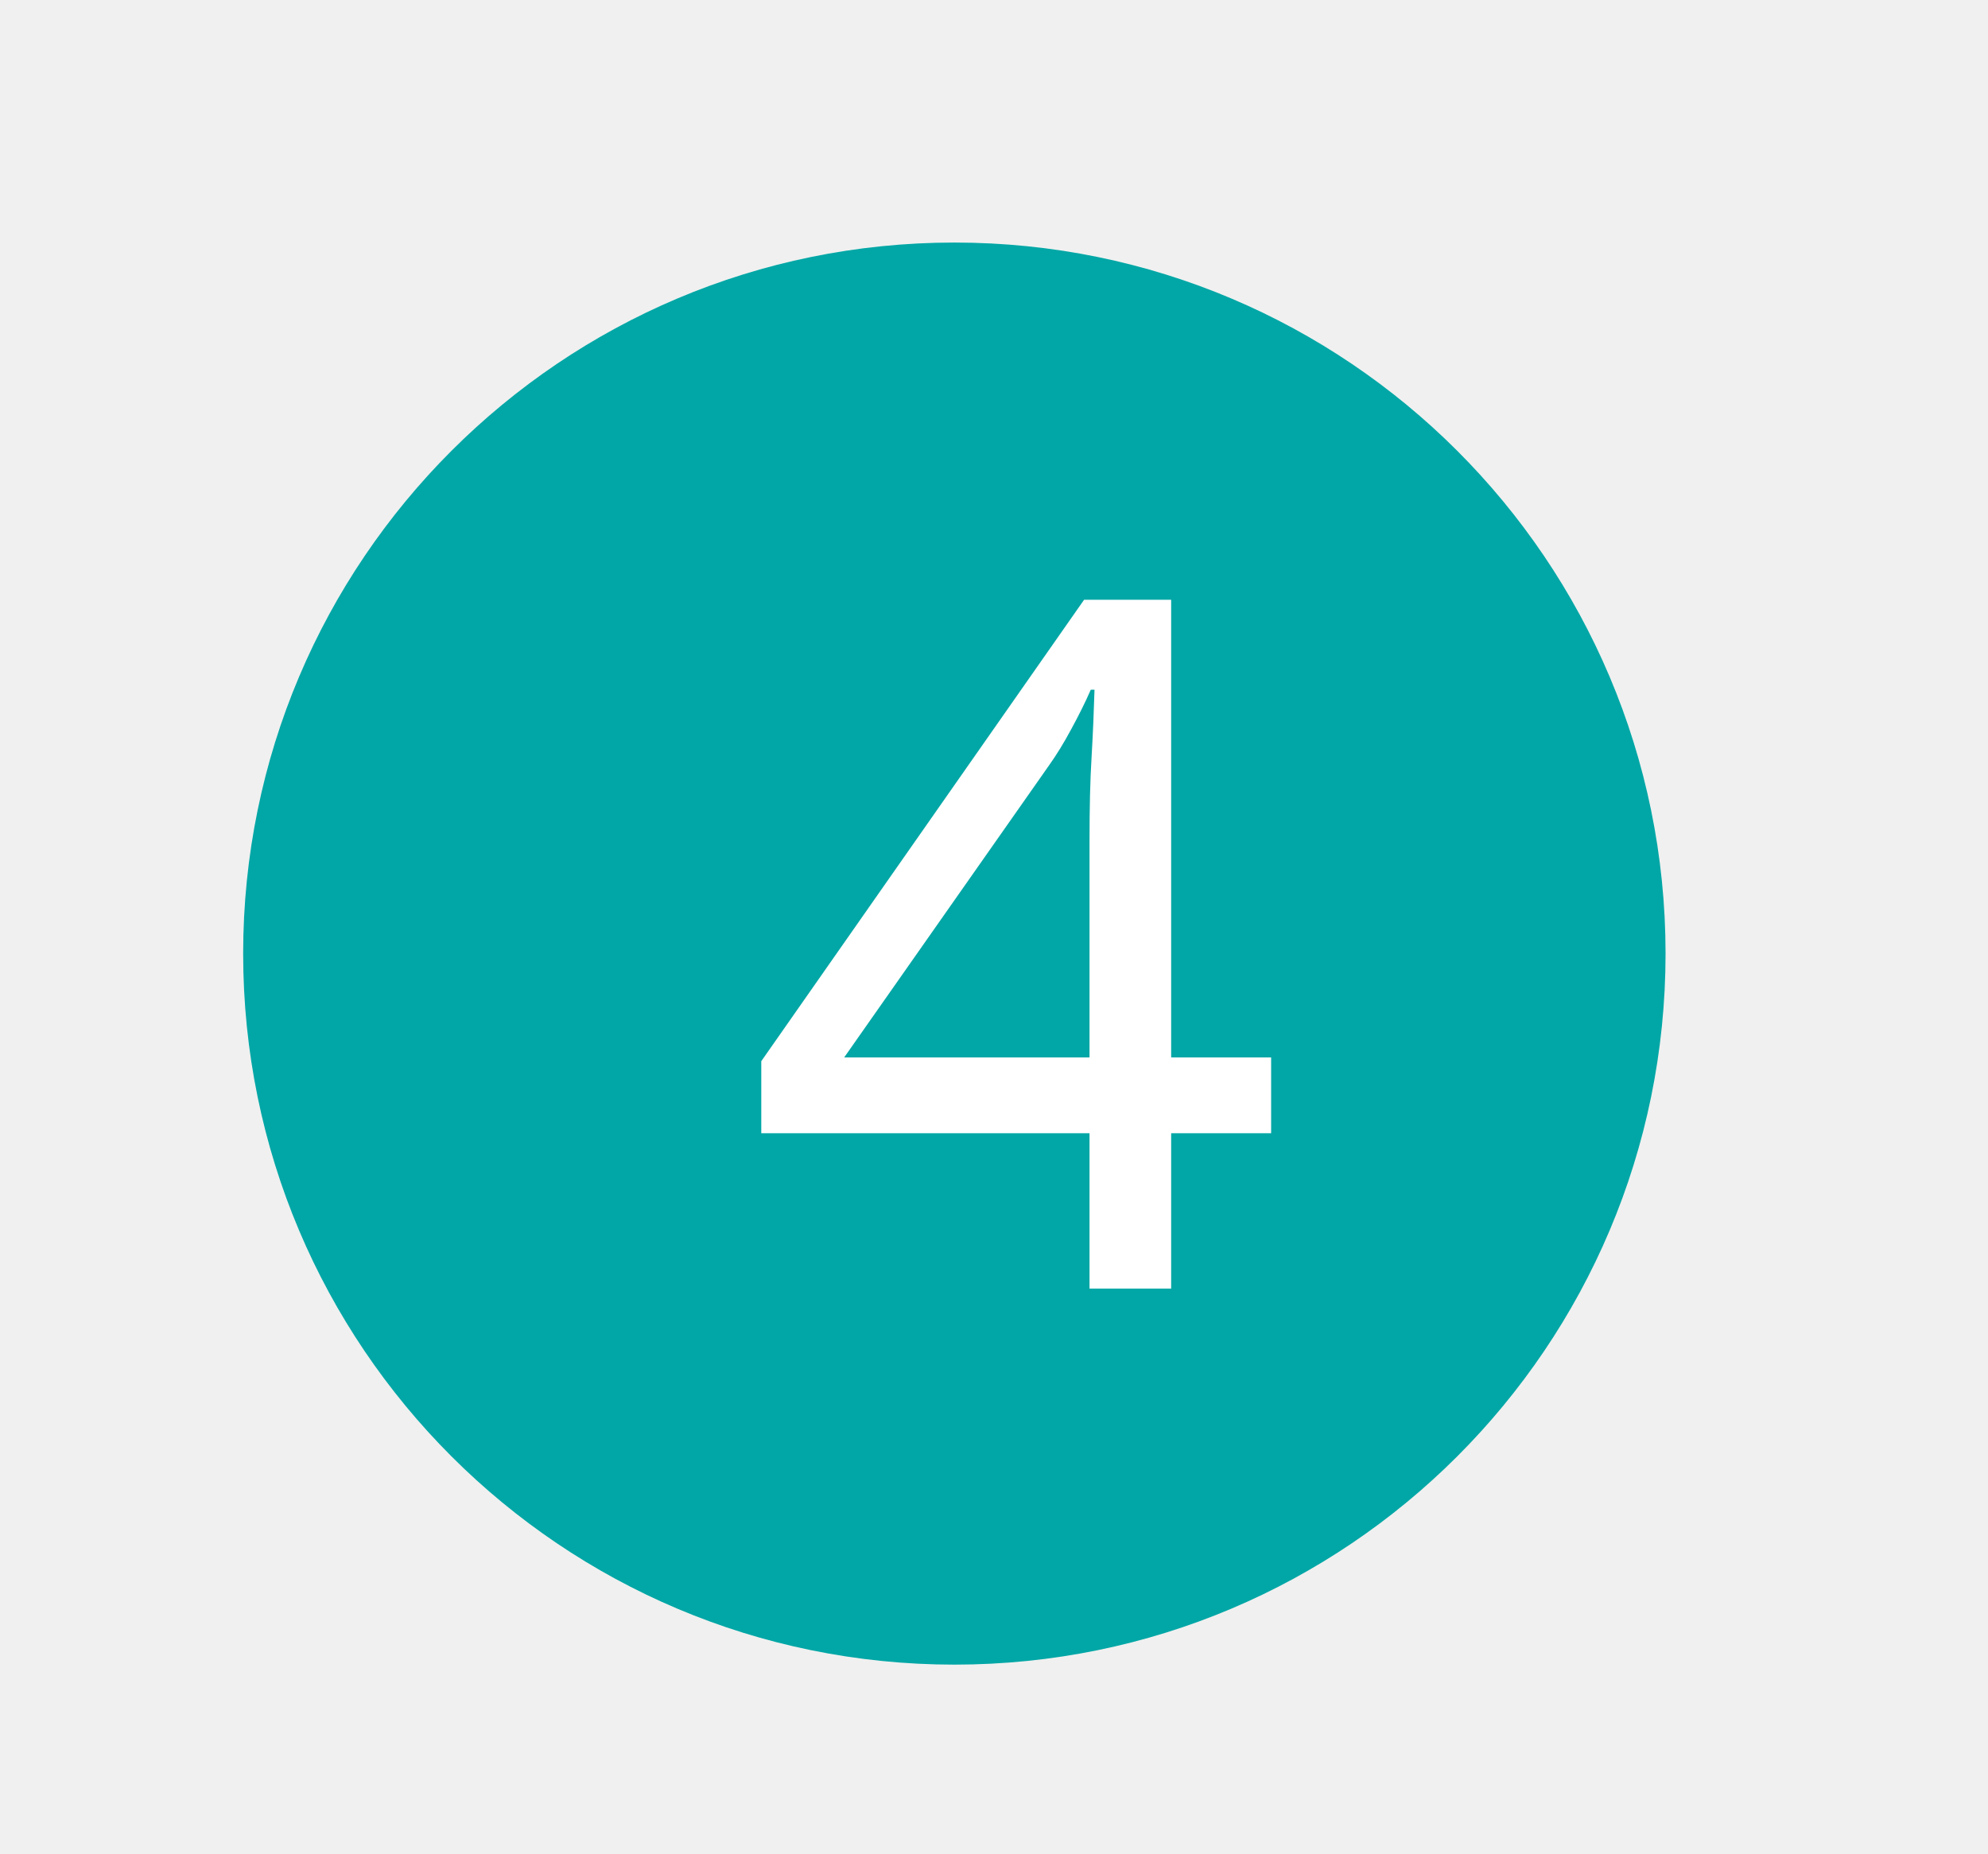
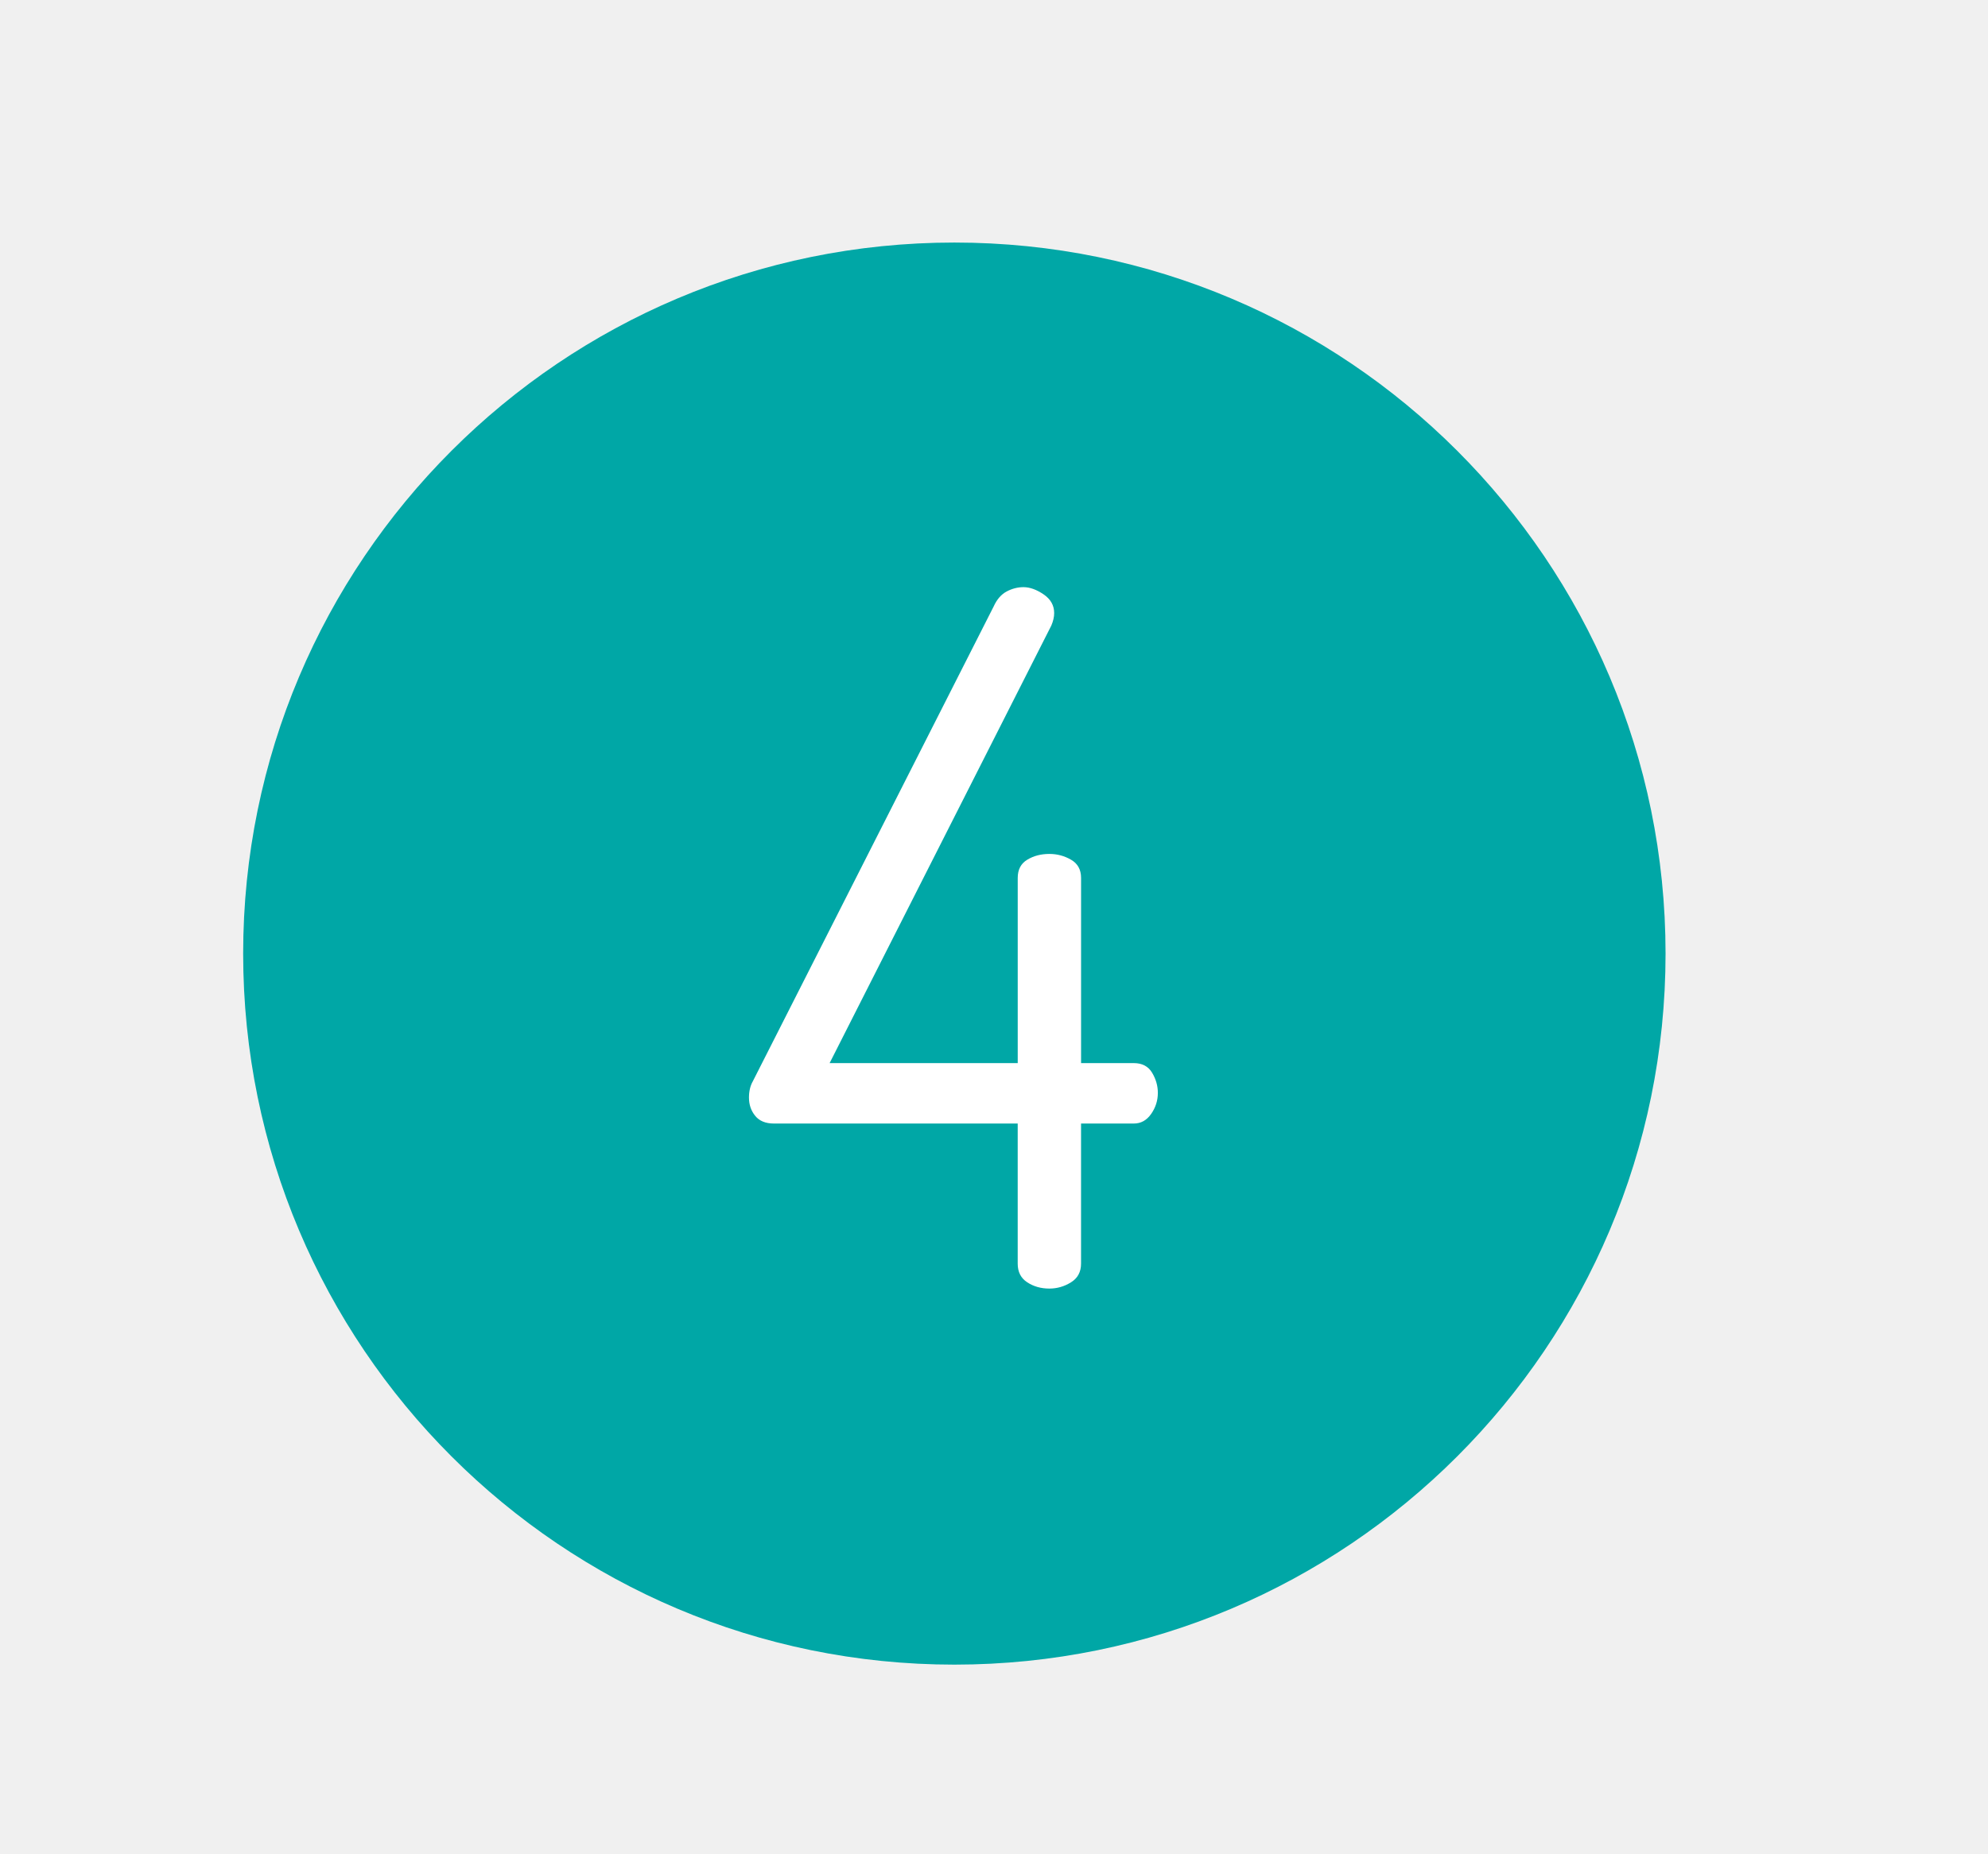
- <svg xmlns="http://www.w3.org/2000/svg" version="1.1" id="Layer_1" x="0px" y="0px" width="74.57px" height="69.532px" viewBox="0 0 74.57 69.532" enable-background="new 0 0 74.57 69.532" xml:space="preserve">
+ <svg xmlns="http://www.w3.org/2000/svg" version="1.1" id="Layer_1" x="0px" y="0px" width="74.57px" height="69.531px" viewBox="0 0 74.57 69.531" enable-background="new 0 0 74.57 69.531" xml:space="preserve">
  <circle fill="#00A7A6" cx="35.798" cy="35.777" r="26.677" />
  <rect x="18.798" y="20.878" fill="none" width="34" height="30.166" />
-   <text transform="matrix(1 0 0 1 27.8052 48.3457)" fill="#FFFFFF" font-family="'Dosis-Book'" font-size="36">4</text>
+   <g enable-background="new    ">
+     <path fill="#FFFFFF" d="M38.174,42.153H29.03c-0.312,0-0.546-0.096-0.702-0.288c-0.156-0.191-0.234-0.419-0.234-0.684   c0-0.239,0.048-0.443,0.144-0.612l9.036-17.819c0.12-0.264,0.282-0.45,0.486-0.559c0.203-0.107,0.414-0.162,0.63-0.162   c0.239,0,0.491,0.091,0.756,0.271s0.396,0.414,0.396,0.702c0,0.144-0.035,0.3-0.107,0.468l-8.316,16.416h7.056v-6.948   c0-0.312,0.119-0.54,0.359-0.684c0.24-0.145,0.516-0.216,0.828-0.216c0.289,0,0.559,0.071,0.811,0.216   c0.252,0.144,0.378,0.372,0.378,0.684v6.948h1.979c0.312,0,0.541,0.12,0.685,0.36s0.216,0.492,0.216,0.756   c0,0.288-0.084,0.552-0.252,0.792s-0.385,0.359-0.648,0.359H40.55v5.257c0,0.312-0.126,0.546-0.378,0.701   c-0.252,0.157-0.521,0.234-0.811,0.234c-0.312,0-0.588-0.077-0.828-0.234c-0.24-0.155-0.359-0.39-0.359-0.701V42.153z" />
+   </g>
</svg>
